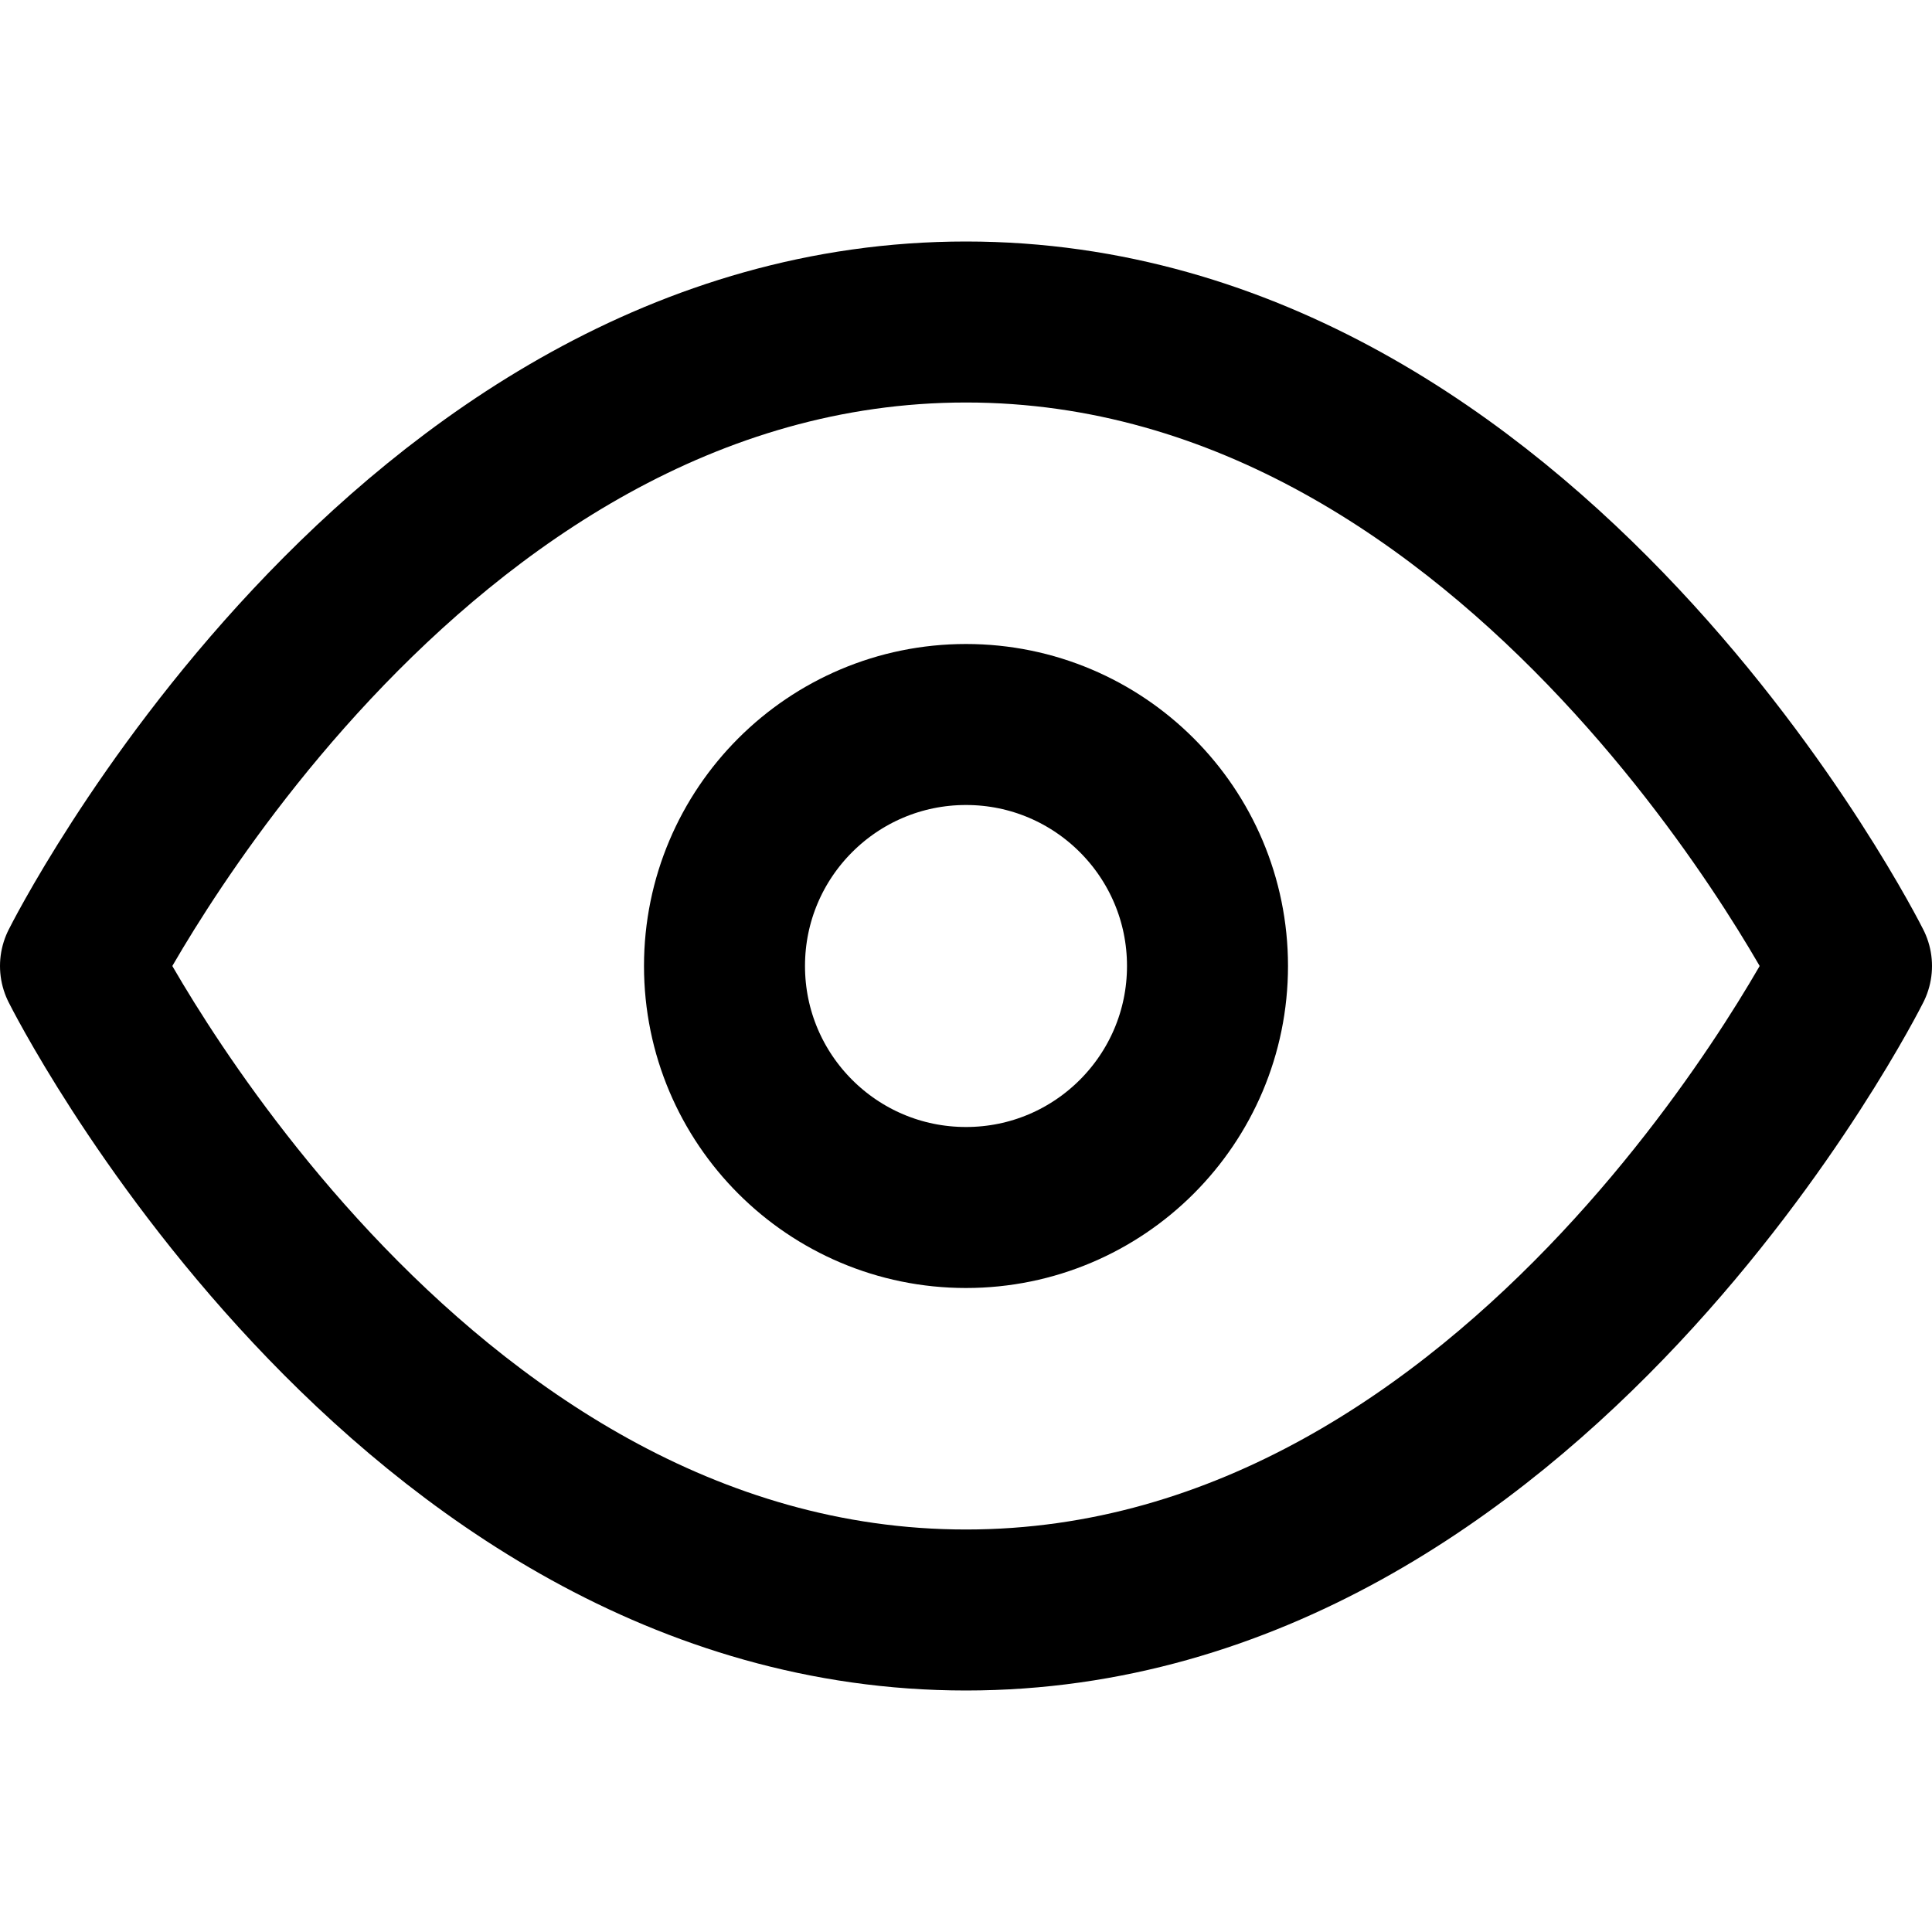
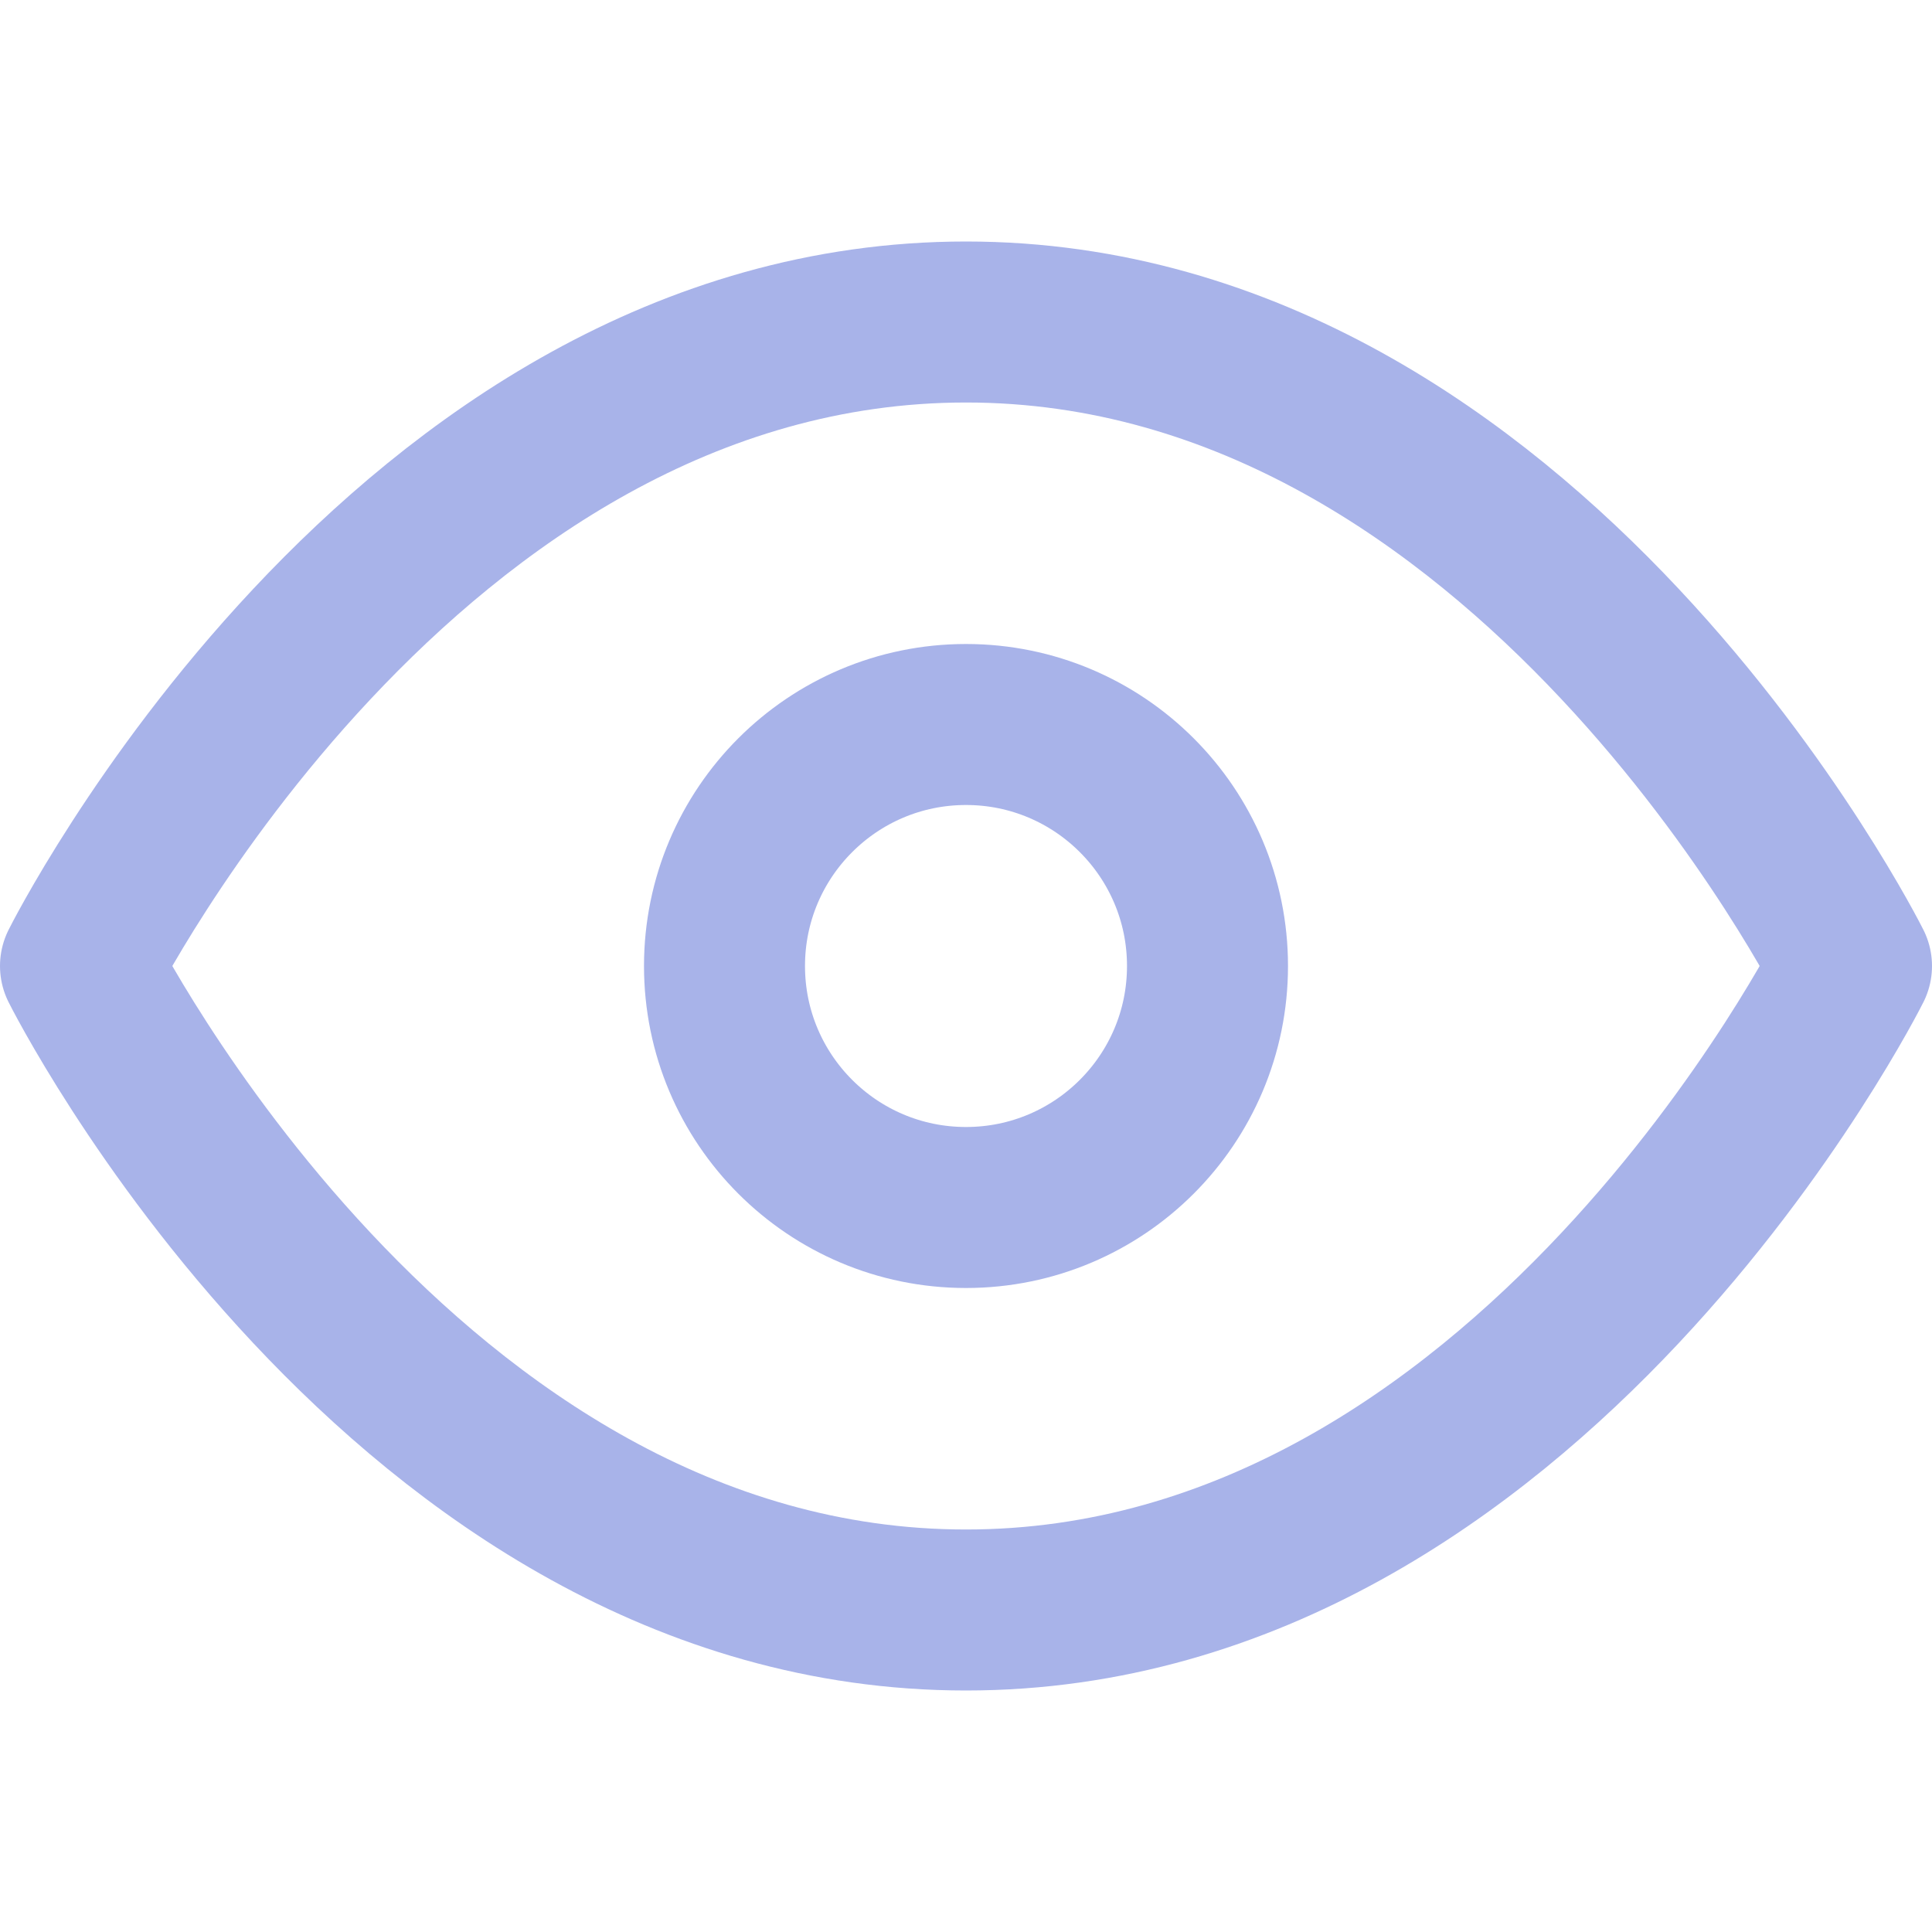
- <svg xmlns="http://www.w3.org/2000/svg" width="24" height="24" viewBox="0 0 24 24" fill="none" stroke="currentColor" stroke-width="2" stroke-linecap="round" stroke-linejoin="round" class="feather feather-eye">
-   <path d="M1 12s4-8 11-8 11 8 11 8-4 8-11 8-11-8-11-8z" />
-   <circle cx="12" cy="12" r="3" />
+ <svg xmlns="http://www.w3.org/2000/svg" width="24" height="24" viewBox="0 0 24 24" fill="none">
+   <path d="M1 12C1 12 5 4 12 4C19 4 23 12 23 12C23 12 19 20 12 20C5 20 1 12 1 12Z" stroke="#A8B3E9" stroke-width="2" stroke-linecap="round" stroke-linejoin="round" />
+   <path d="M12 15C13.657 15 15 13.657 15 12C15 10.343 13.657 9 12 9C10.343 9 9 10.343 9 12C9 13.657 10.343 15 12 15Z" stroke="#A8B3E9" stroke-width="2" stroke-linecap="round" stroke-linejoin="round" />
</svg>
